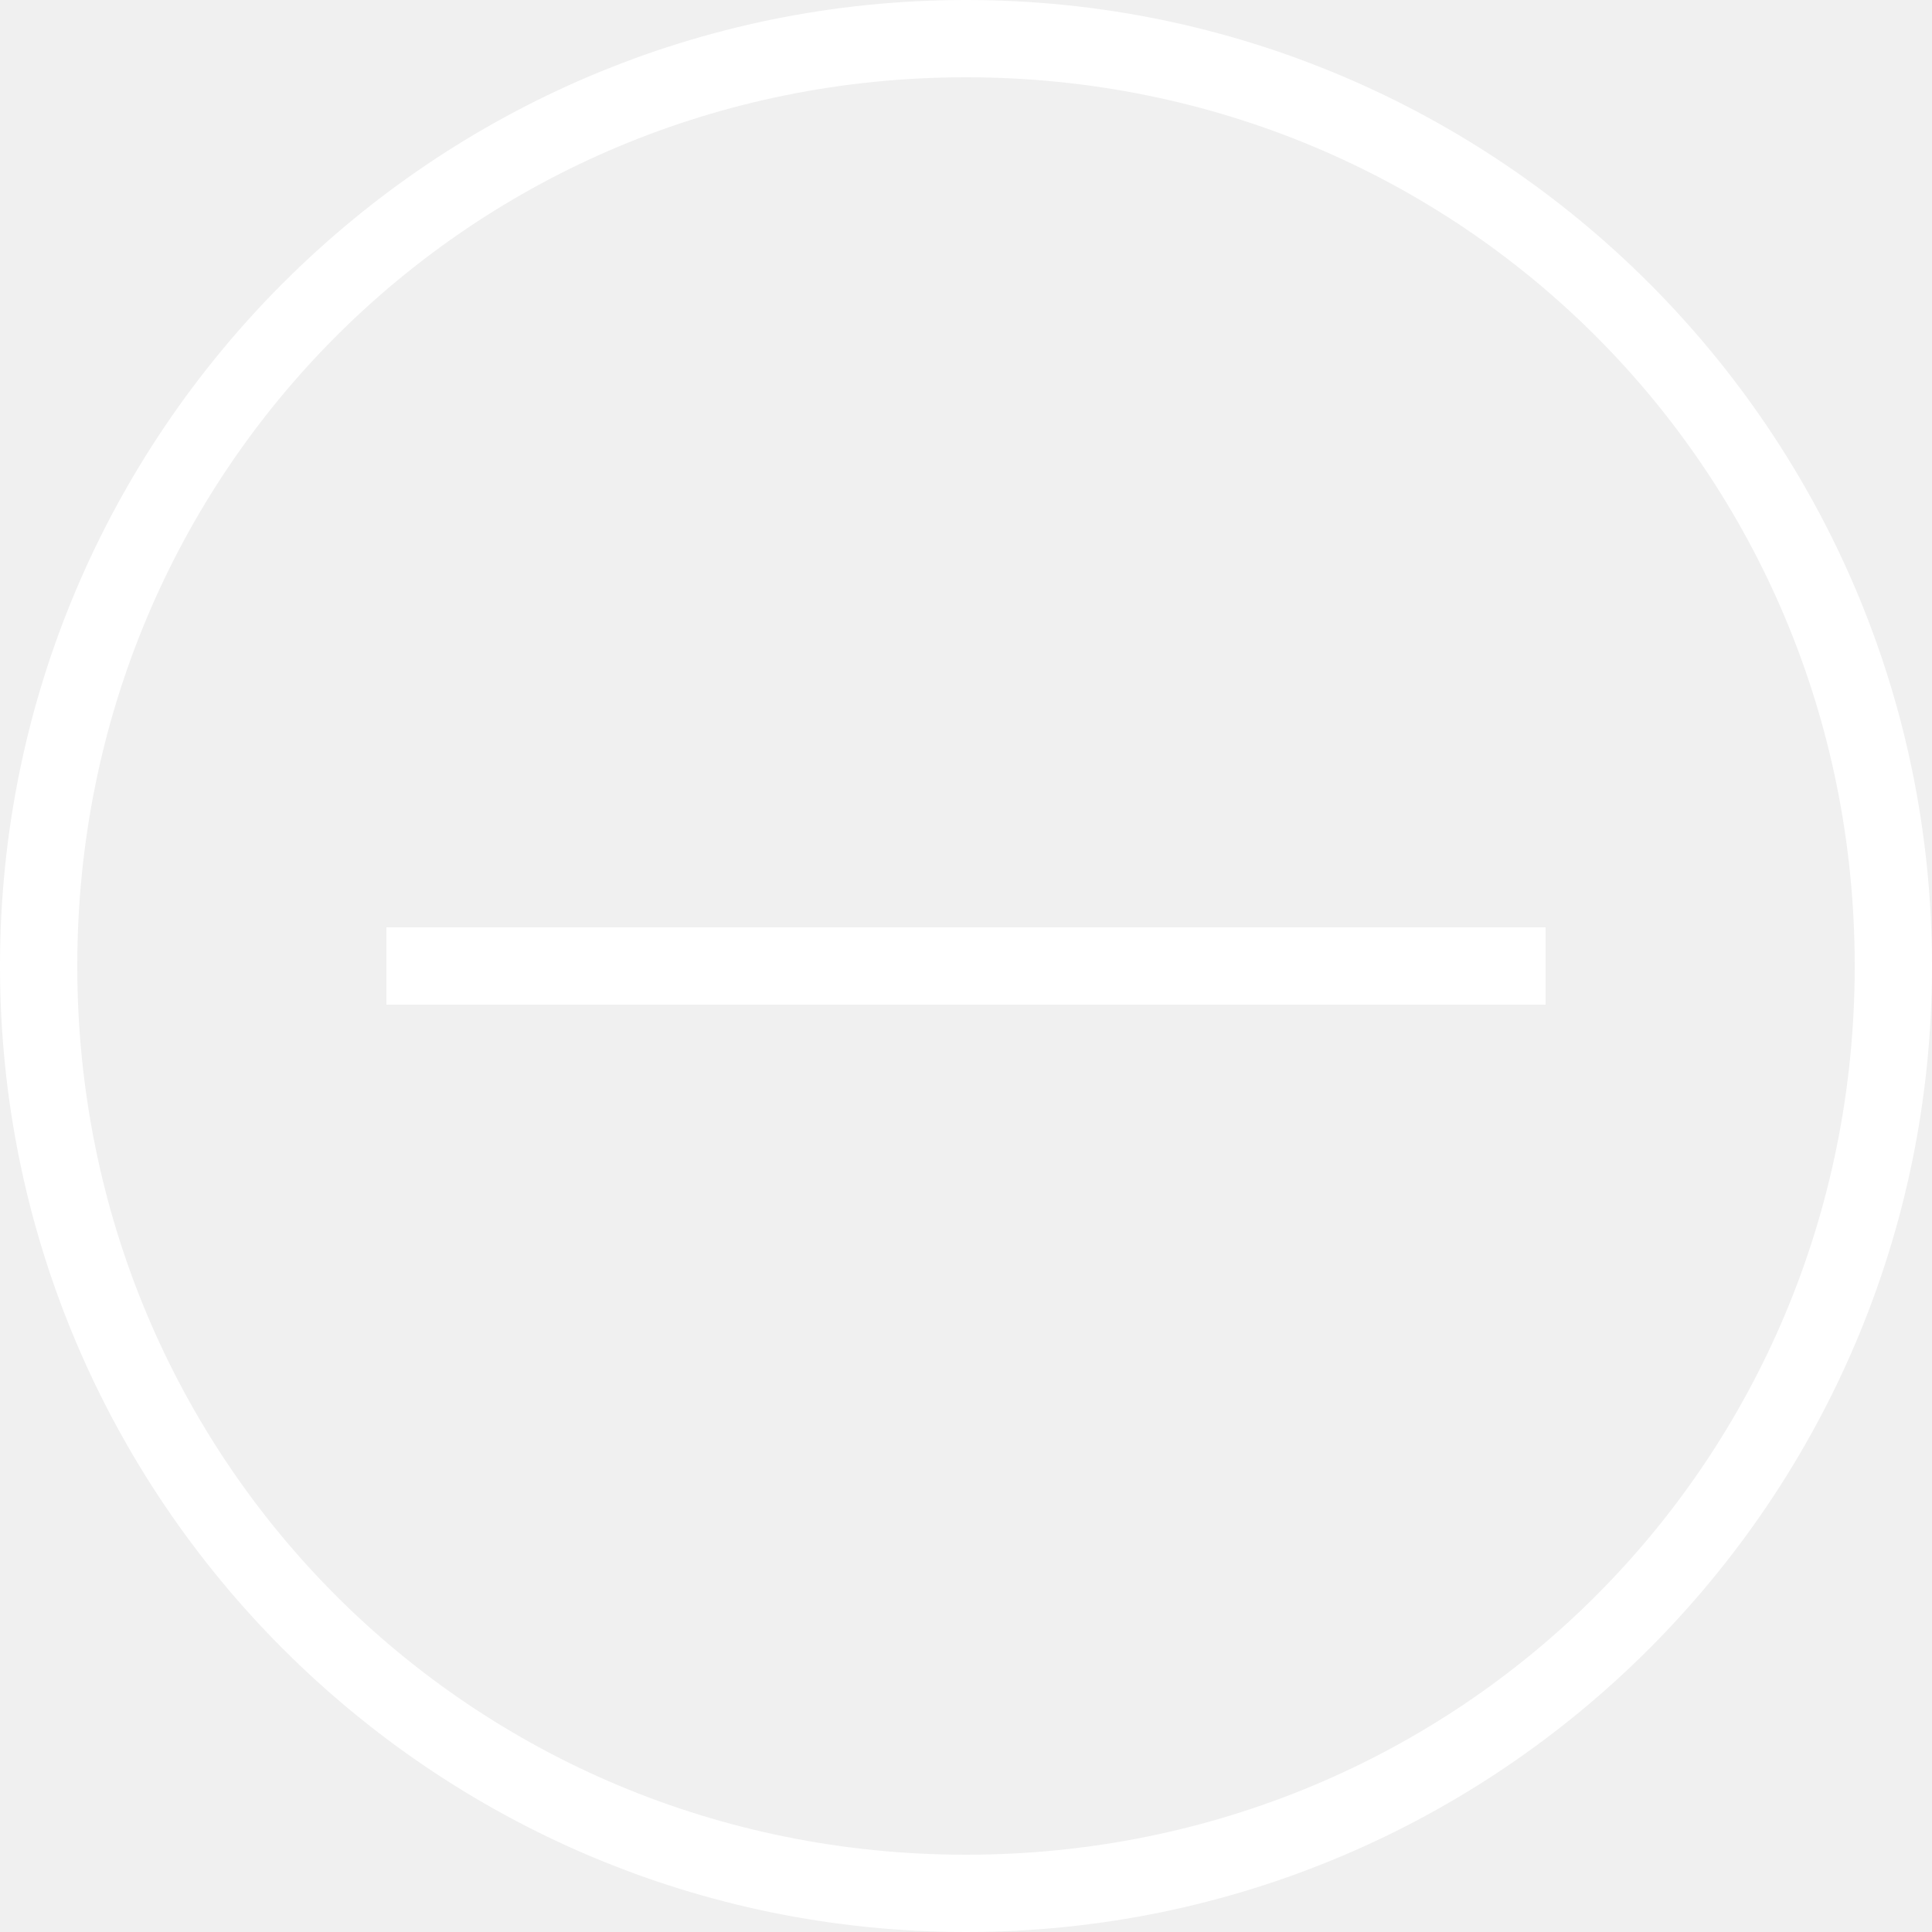
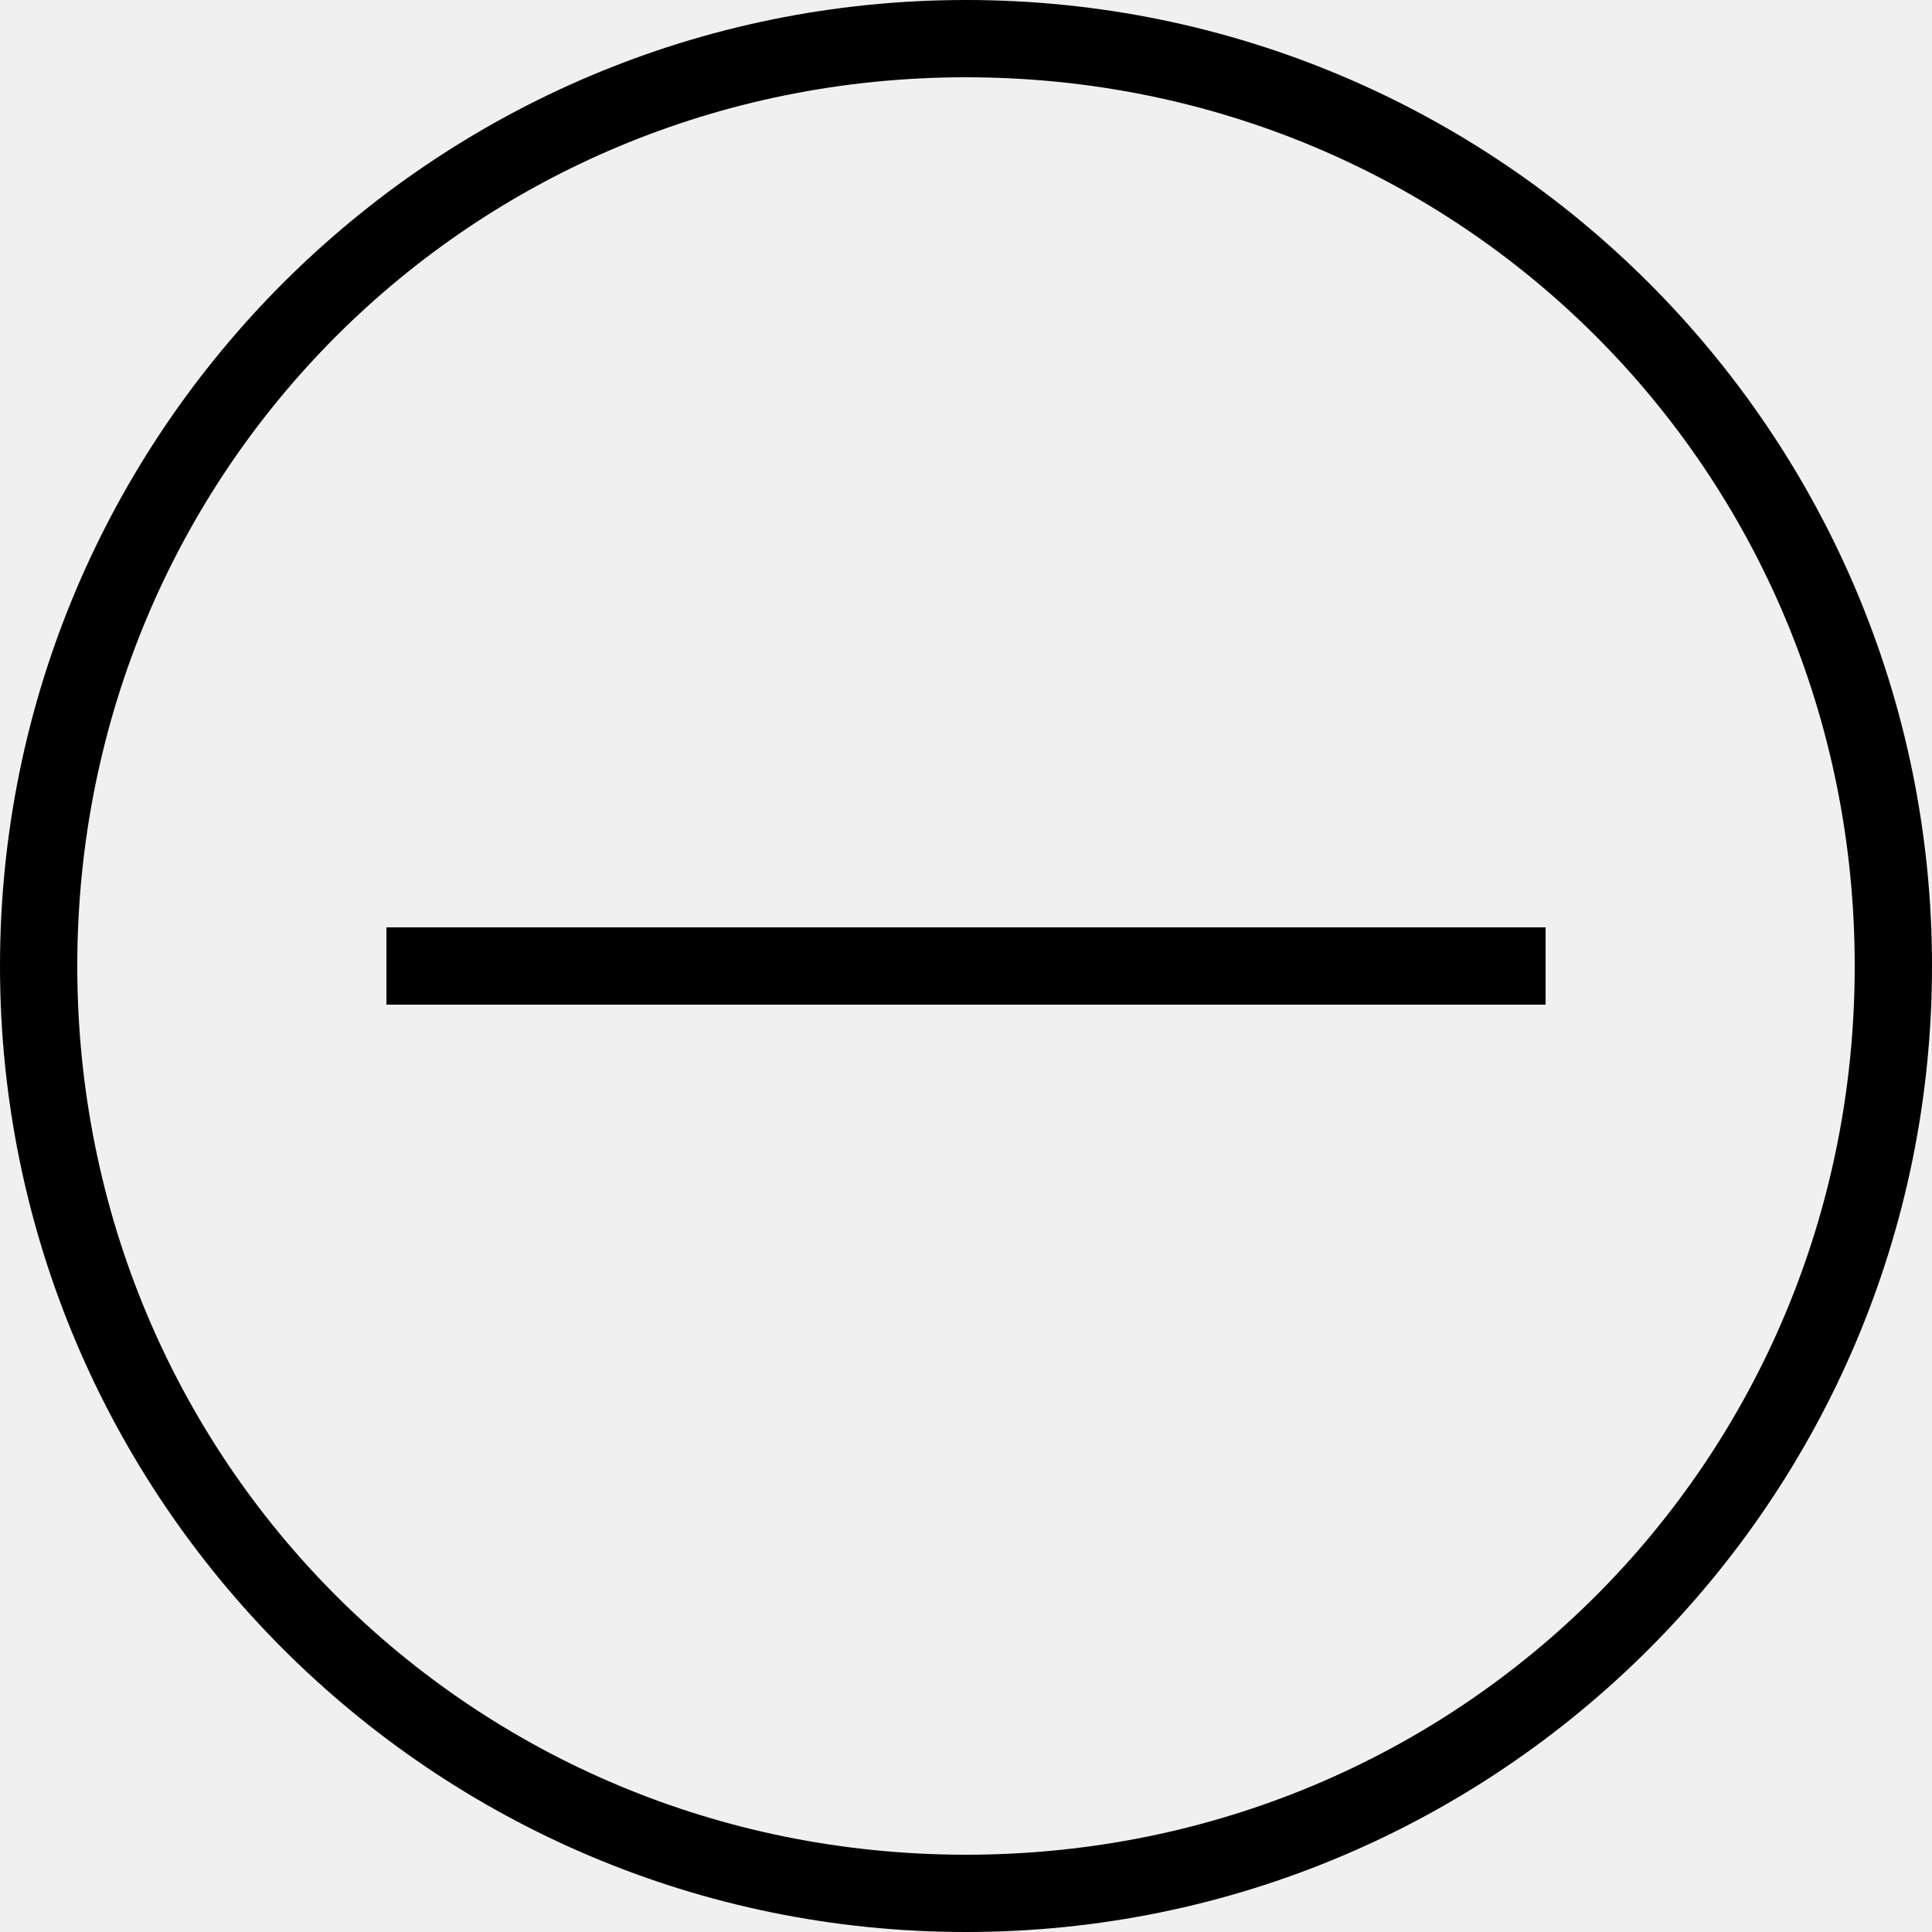
- <svg xmlns="http://www.w3.org/2000/svg" version="1.1" x="0px" y="0px" viewBox="0 0 25 25" style="enable-background:new 0 0 25 25;" xml:space="preserve">
-   <style type="text/css">
- 	.st0{fill:#FFFFFF;}
- </style>
-   <g id="Layer_1">
- </g>
+ <svg xmlns="http://www.w3.org/2000/svg" version="1.1" id="Layer_1" x="0px" y="0px" viewBox="0 0 25 25" style="enable-background:new 0 0 25 25;" xml:space="preserve">
  <g id="Layer_1_copy">
-     <path class="st0" d="M12.5,0C5.6,0,0,5.6,0,12.5S5.6,25,12.5,25S25,19.4,25,12.5S19.4,0,12.5,0z M12.5,24C6.1,24,1,18.9,1,12.5   C1,6.1,6.1,1,12.5,1S24,6.1,24,12.5C24,18.9,18.9,24,12.5,24z" />
-     <rect x="5" y="12" class="st0" width="15" height="1" />
+     <path d="M12.5,0C5.6,0,0,5.6,0,12.5S5.6,25,12.5,25S25,19.4,25,12.5S19.4,0,12.5,0z M12.5,24C6.1,24,1,18.9,1,12.5S6.1,1,12.5,1   S24,6.1,24,12.5S18.9,24,12.5,24z" />
+     <rect x="5" y="12" width="15" height="1" />
  </g>
</svg>
